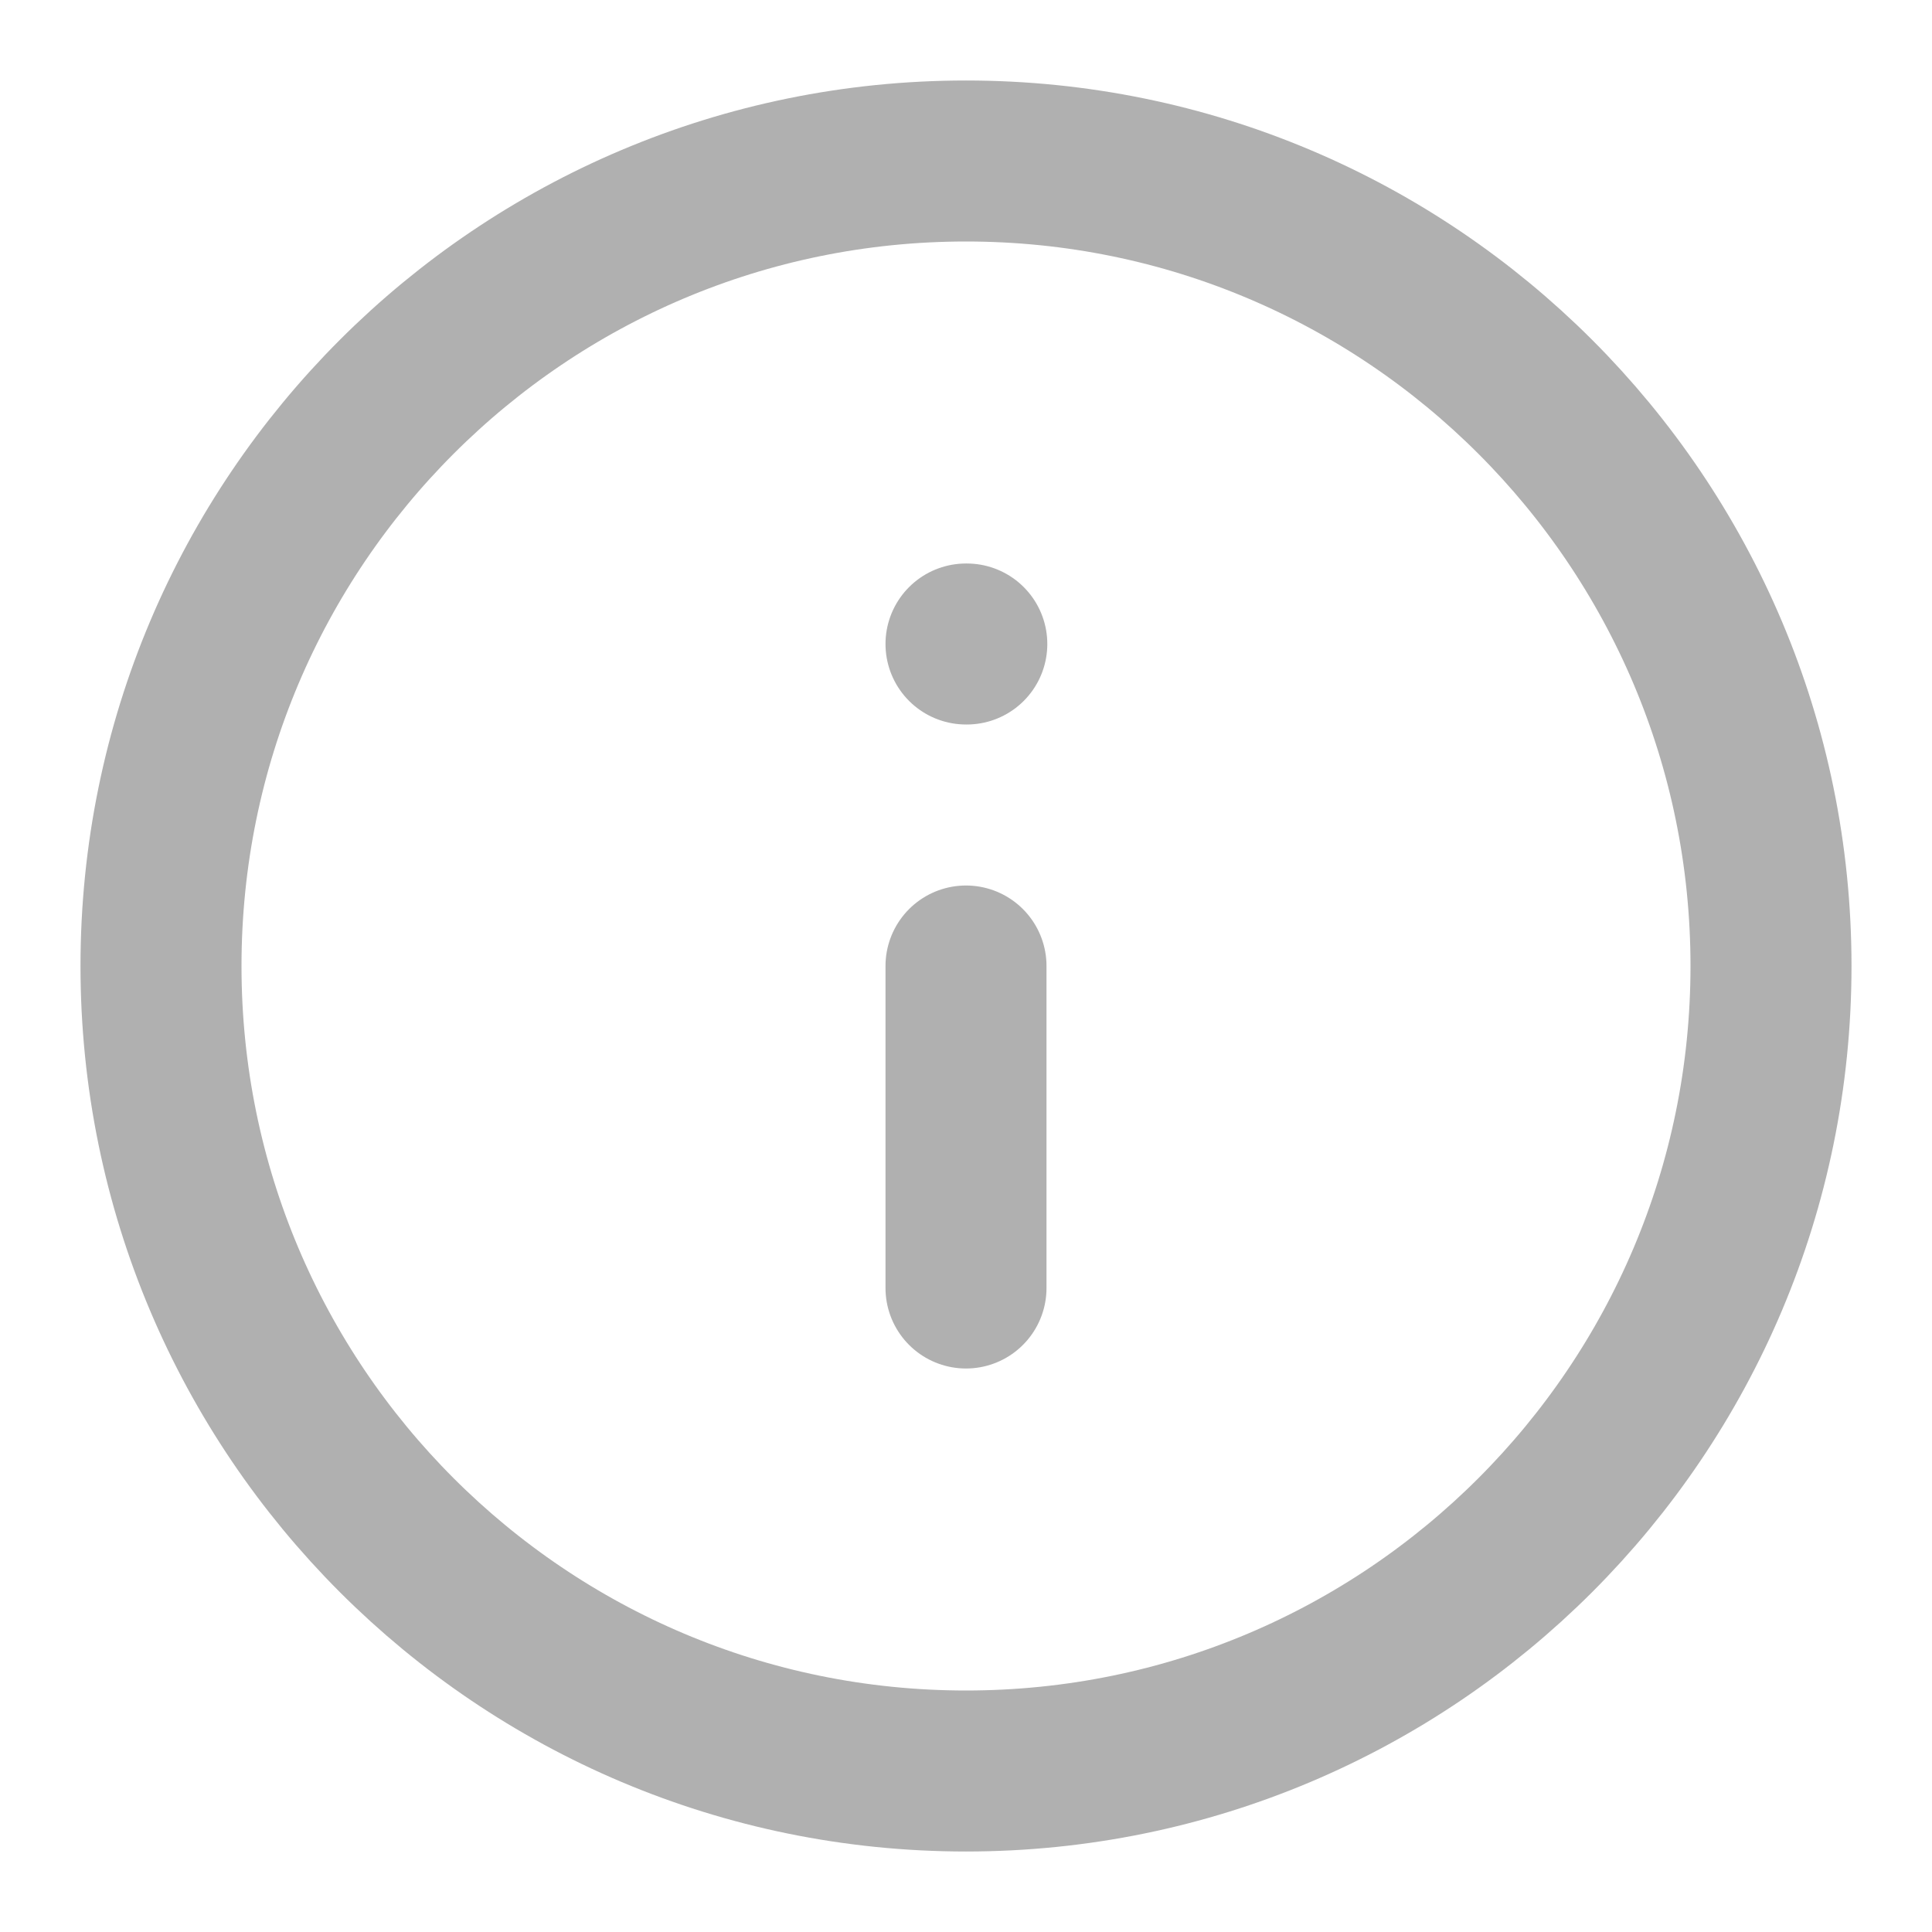
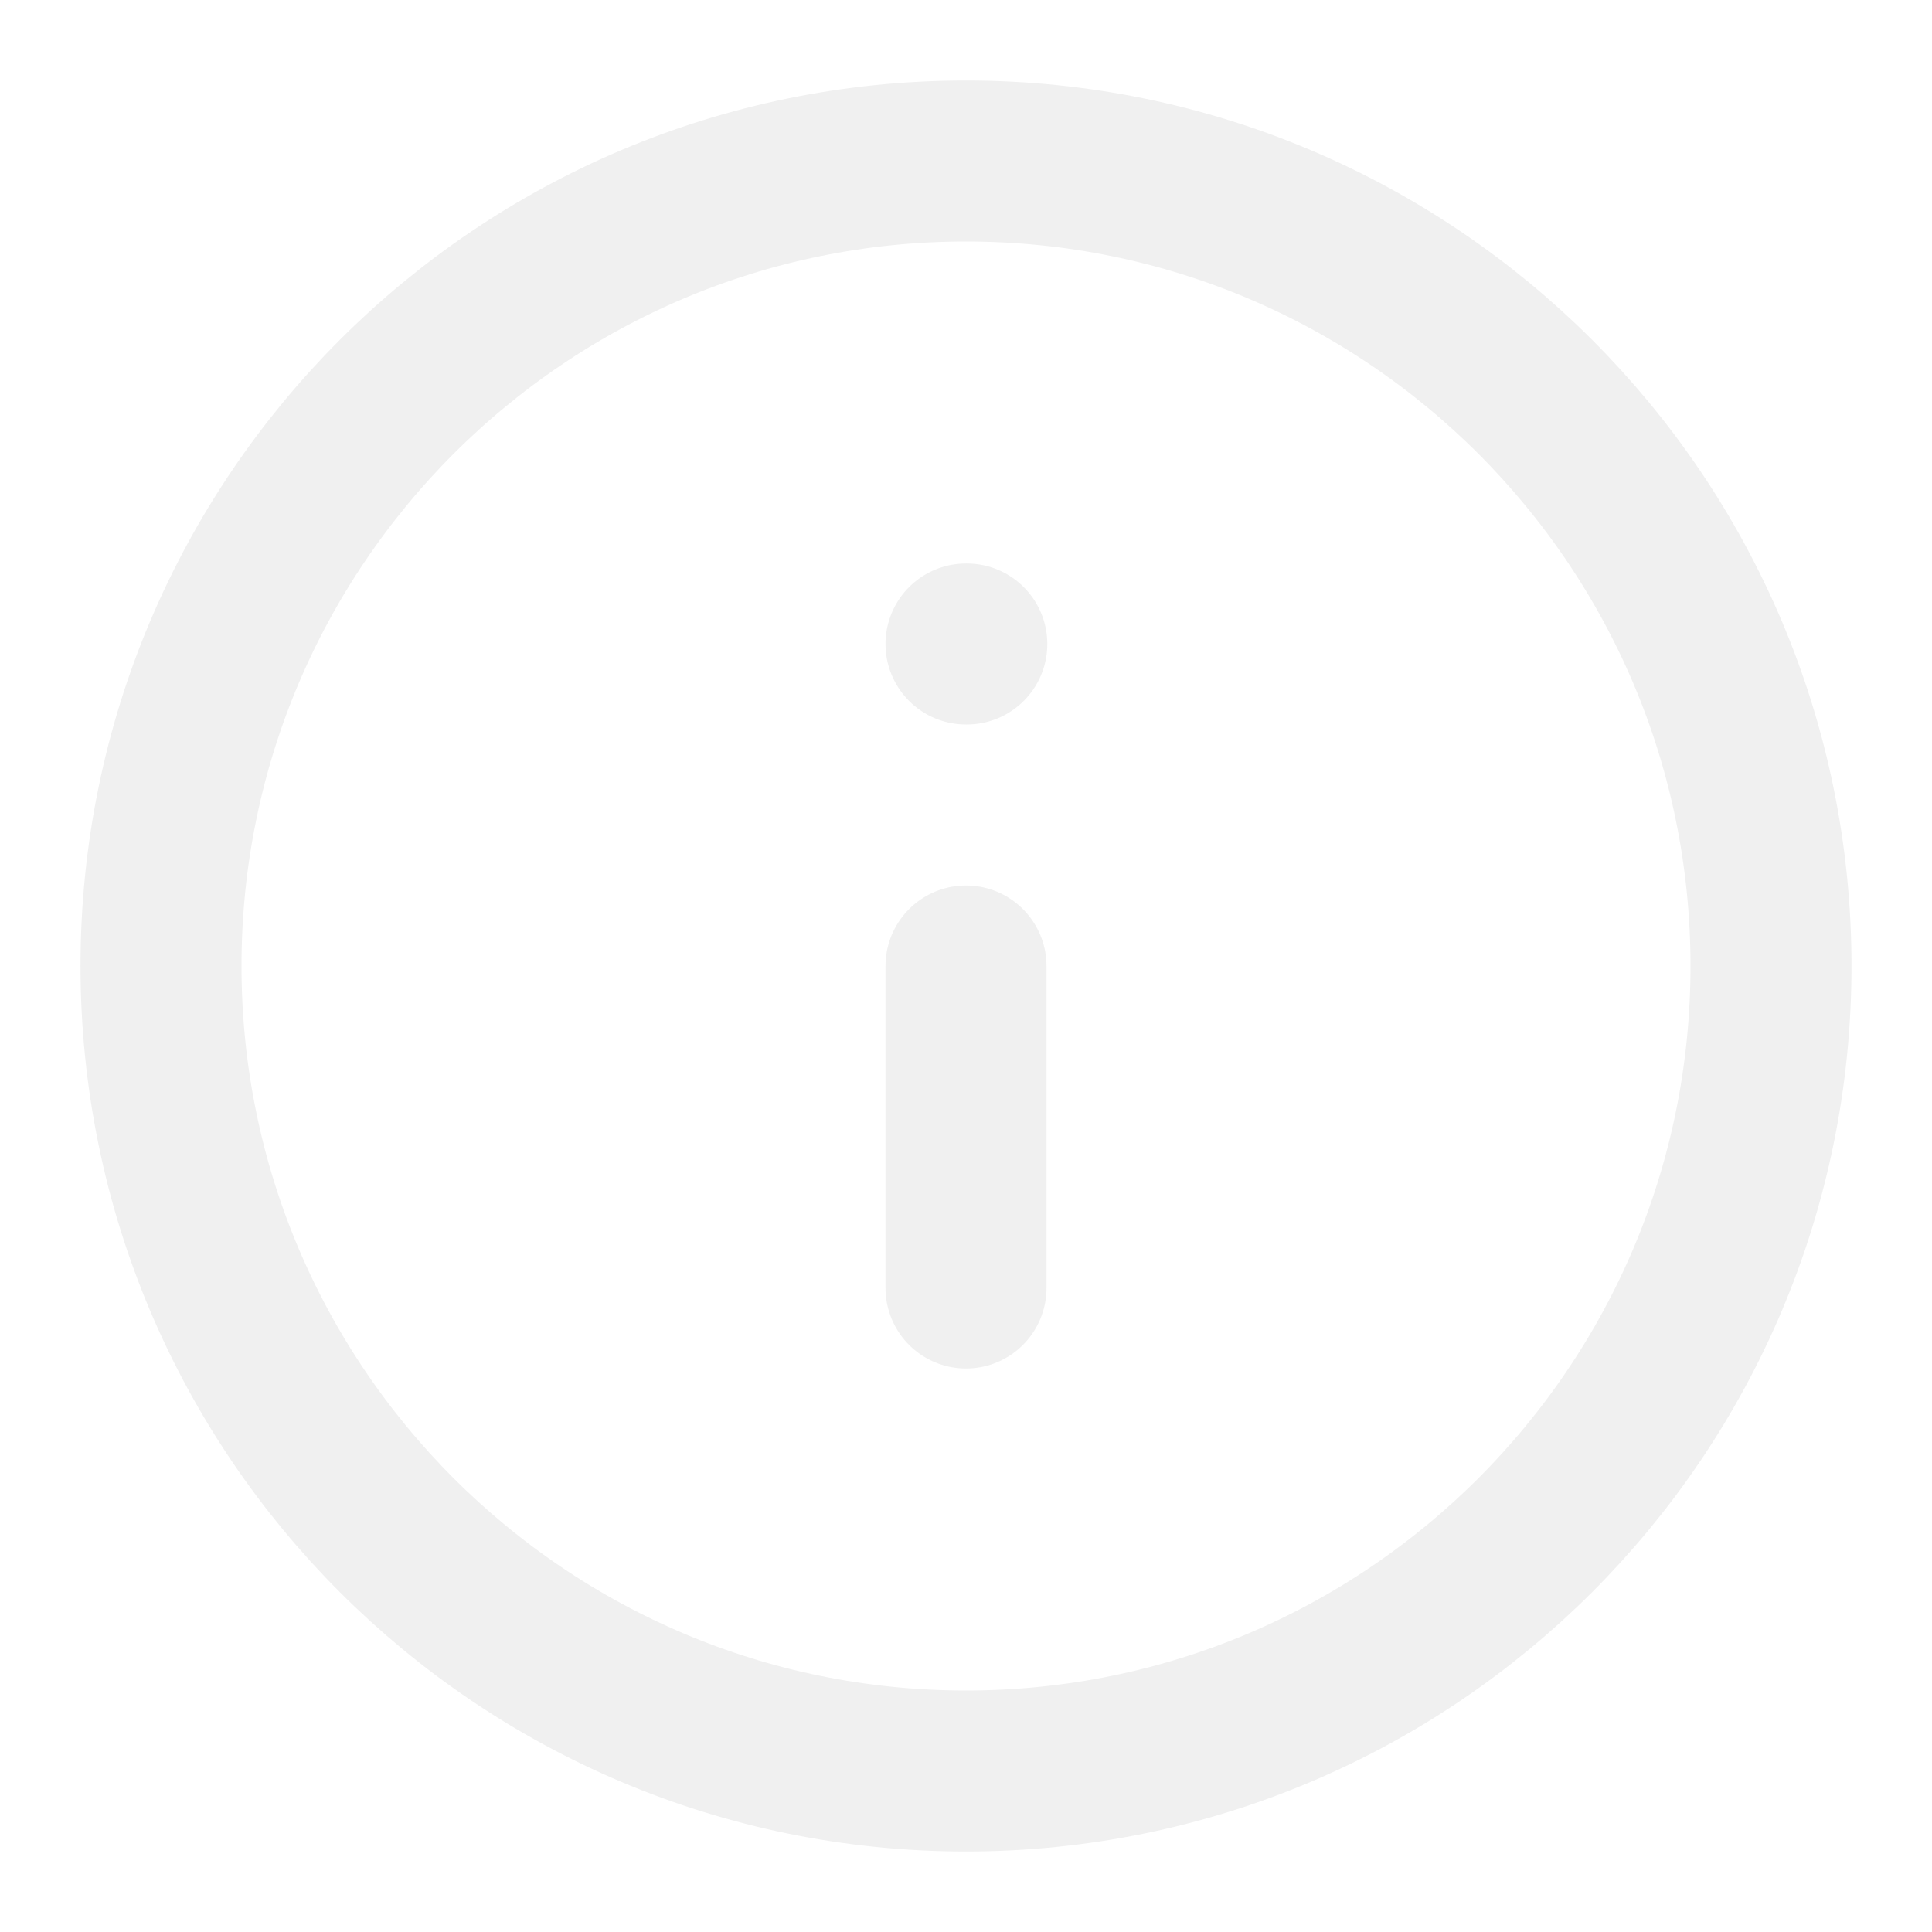
- <svg xmlns="http://www.w3.org/2000/svg" viewBox="0 0 24 24" width="24" height="24" fill="none" stroke="#b0b0b0" stroke-width="2" stroke-linecap="round" stroke-linejoin="round">
+ <svg xmlns="http://www.w3.org/2000/svg" viewBox="0 0 24 24" width="24" height="24" fill="none" stroke="#f0f0f0" stroke-width="2" stroke-linecap="round" stroke-linejoin="round">
  <circle cx="12" cy="12" r="10" />
  <path d="M12 16v-4" />
  <path d="M12 8h.01" />
</svg>
